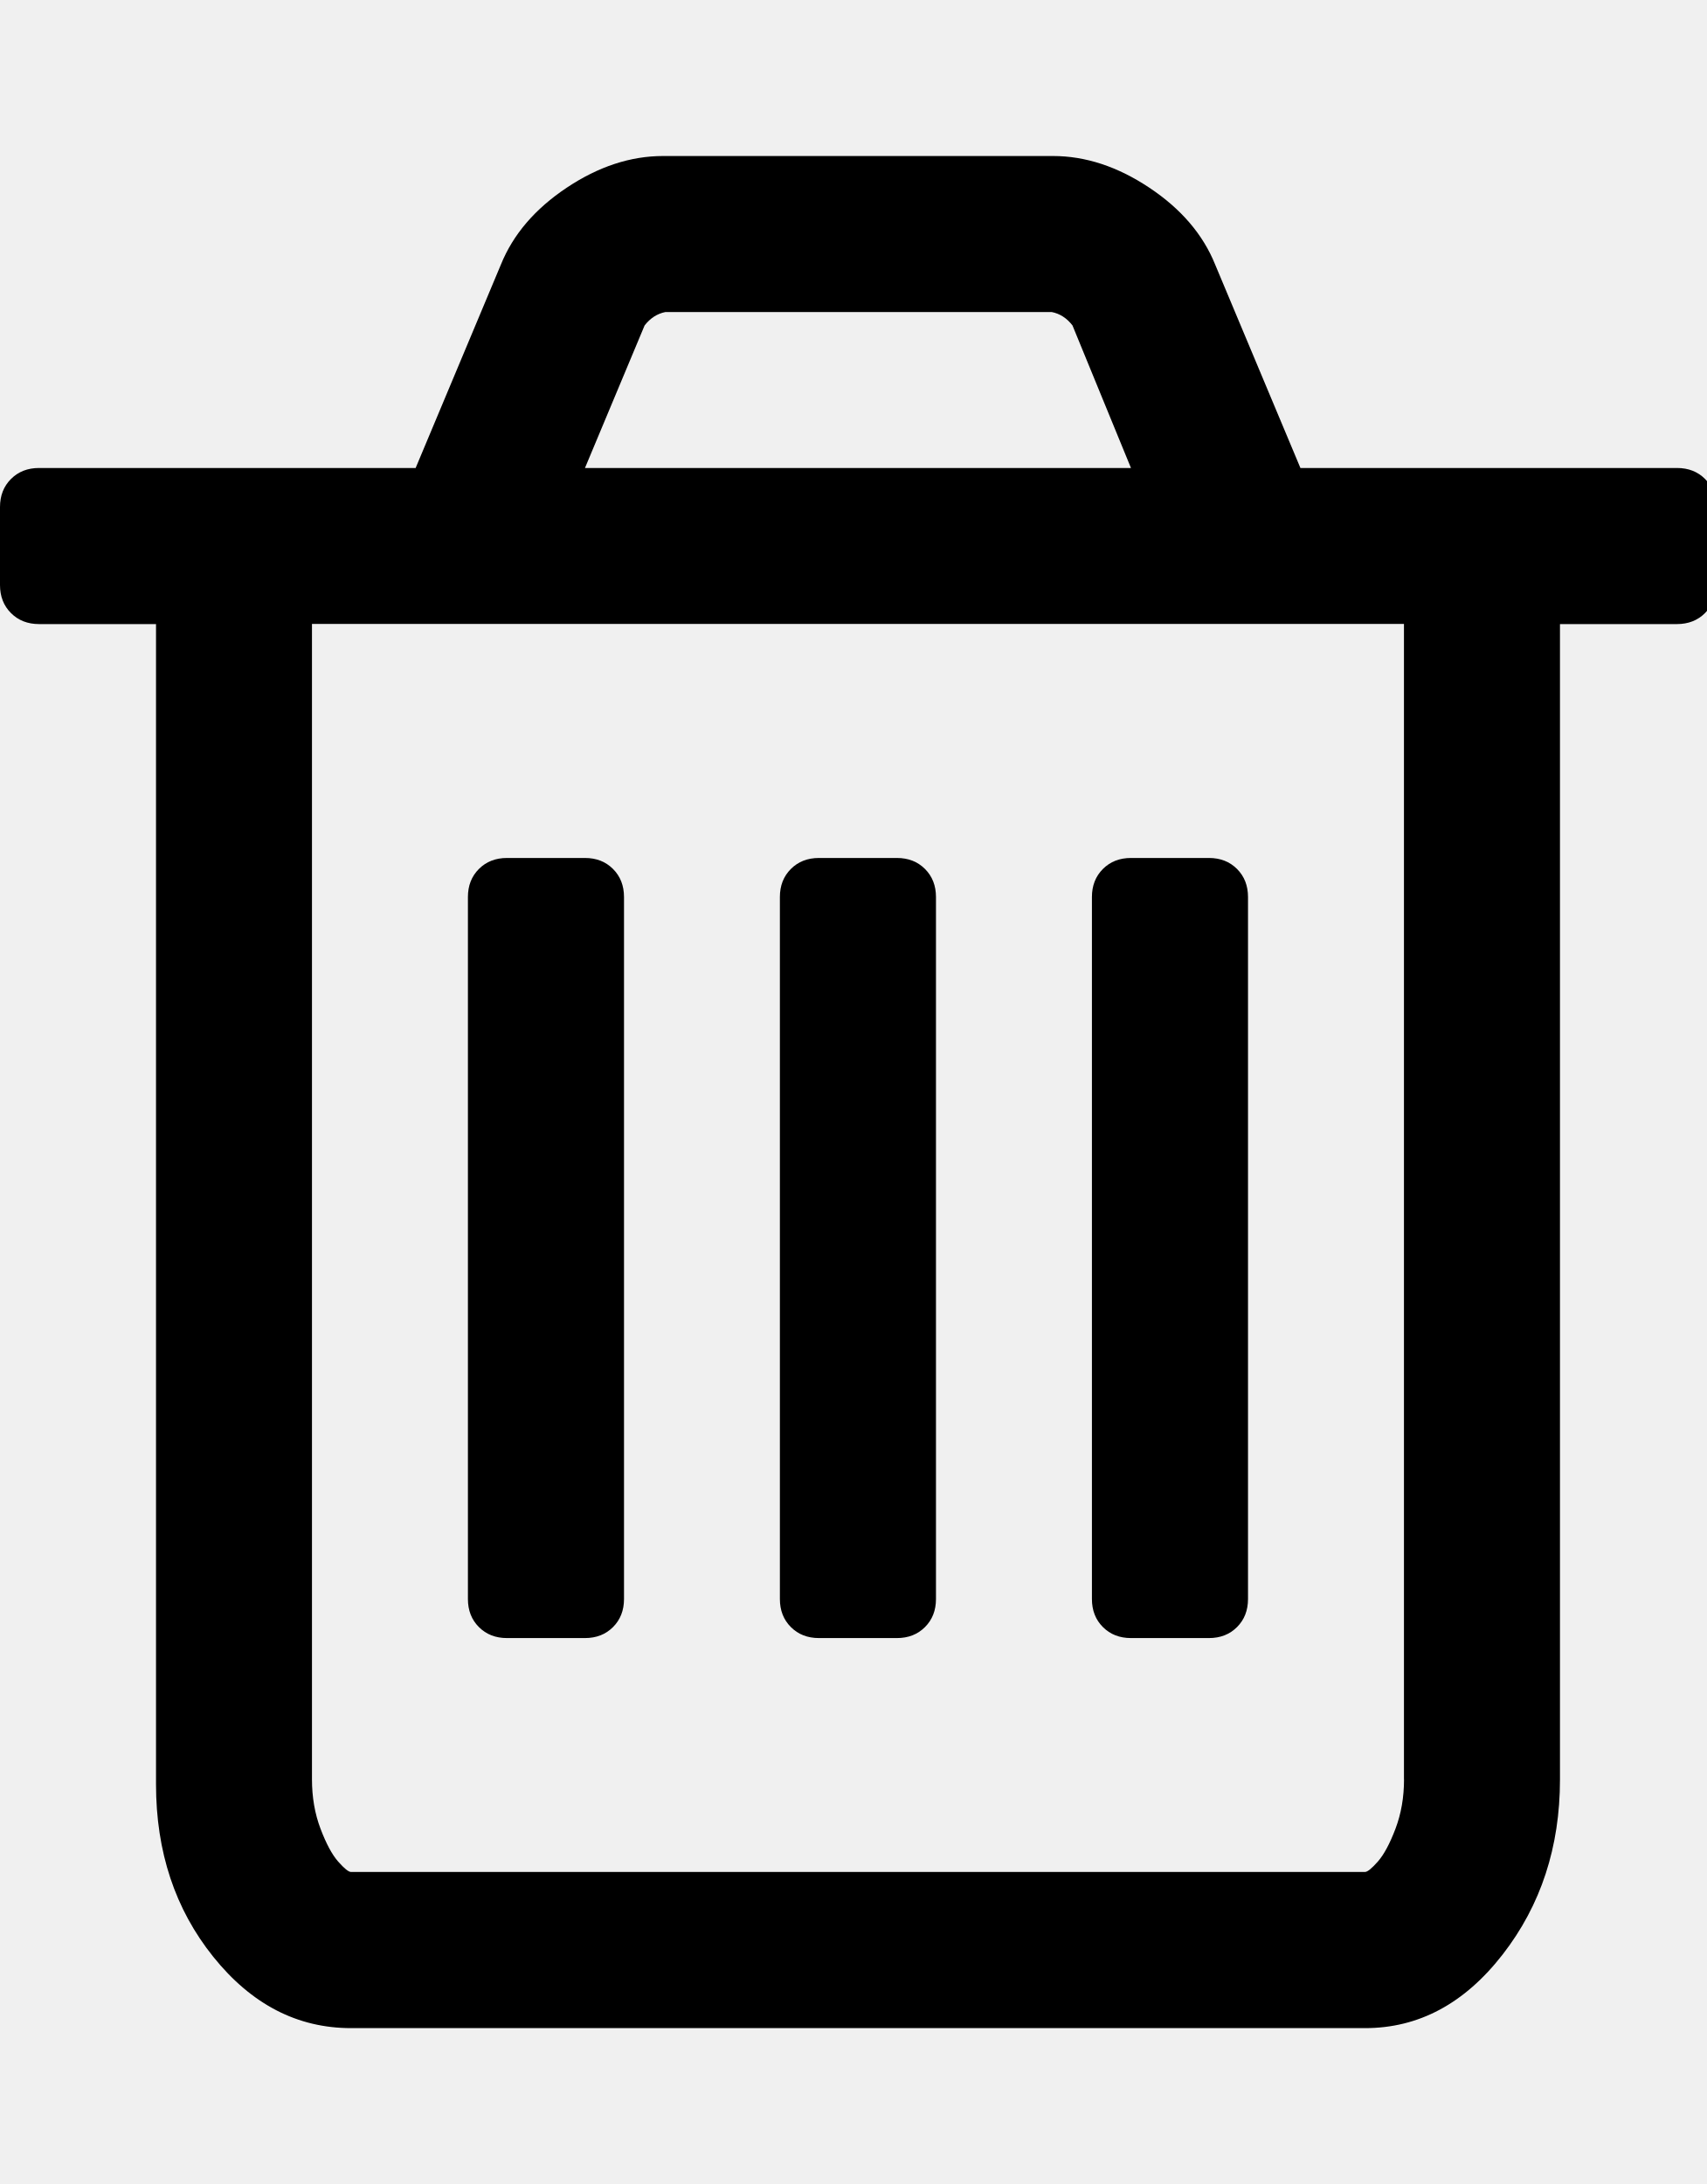
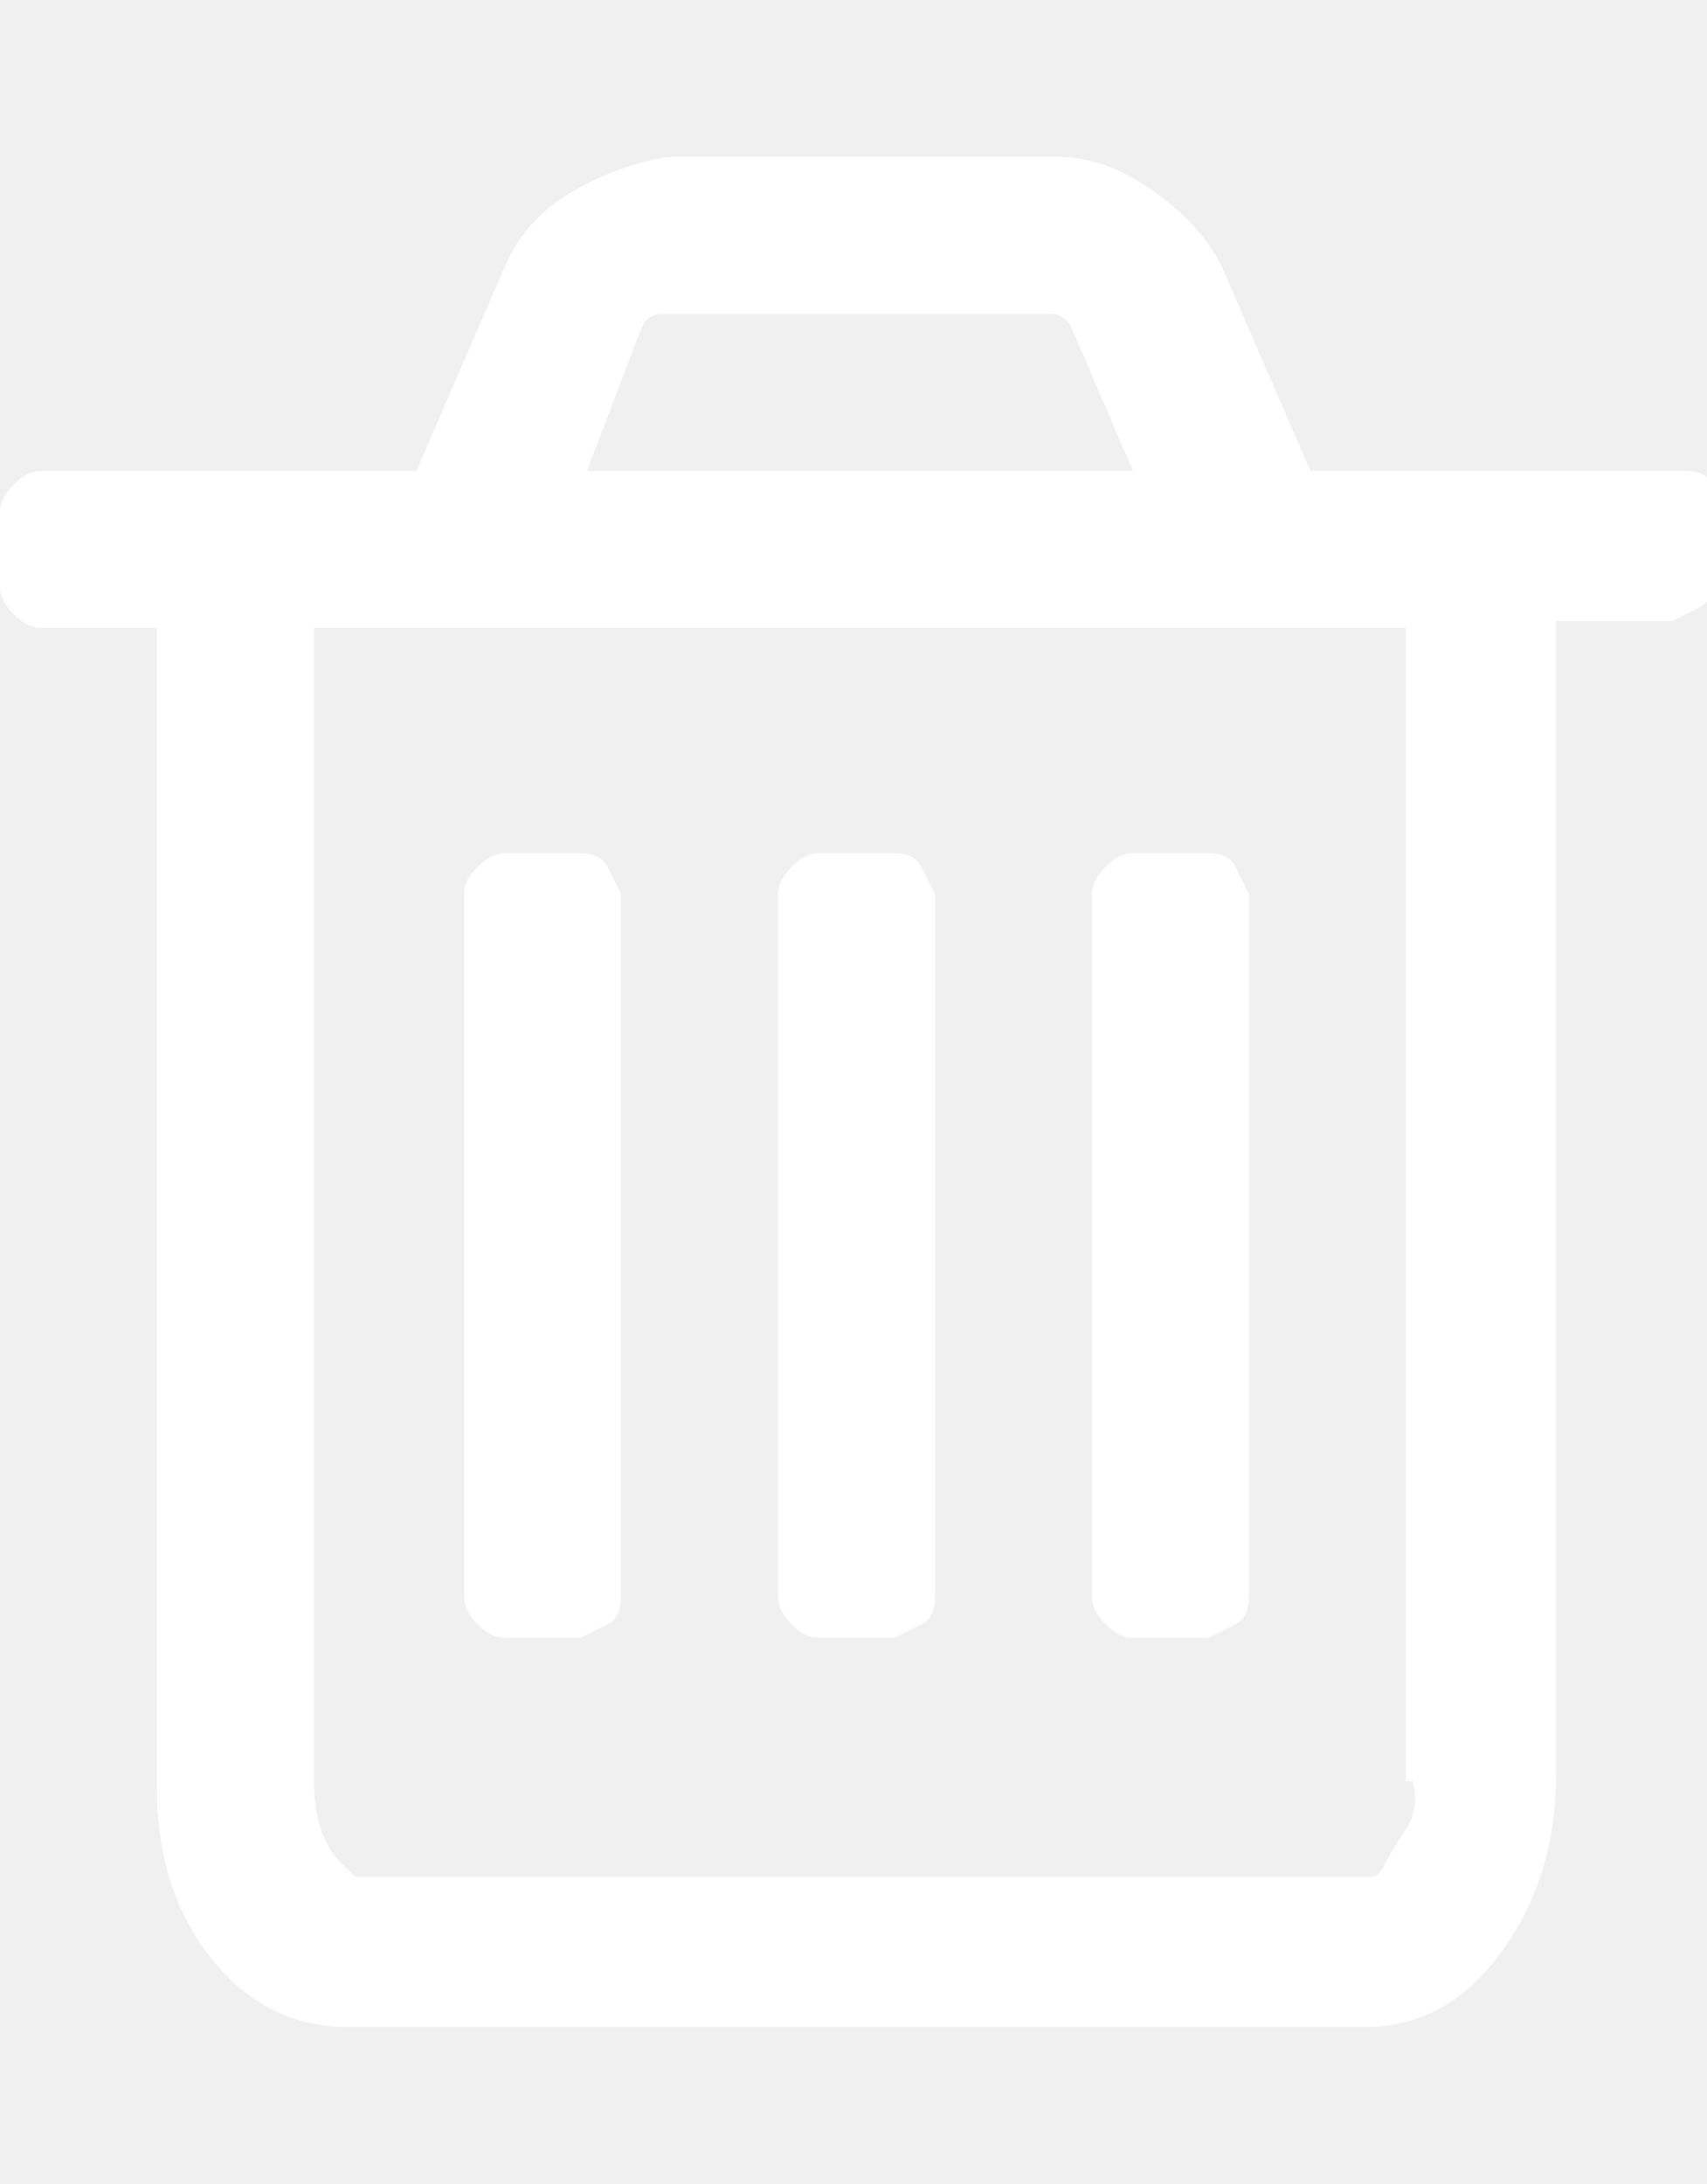
- <svg xmlns="http://www.w3.org/2000/svg" version="1.1" width="25" height="32" viewBox="0 0 25 32">
-   <path d="M9.143 13.143v10.286q0 0.25-0.161 0.411t-0.411 0.161h-1.143q-0.25 0-0.411-0.161t-0.161-0.411v-10.286q0-0.25 0.161-0.411t0.411-0.161h1.143q0.25 0 0.411 0.161t0.161 0.411zM13.714 13.143v10.286q0 0.25-0.161 0.411t-0.411 0.161h-1.143q-0.25 0-0.411-0.161t-0.161-0.411v-10.286q0-0.25 0.161-0.411t0.411-0.161h1.143q0.25 0 0.411 0.161t0.161 0.411zM18.286 13.143v10.286q0 0.25-0.161 0.411t-0.411 0.161h-1.143q-0.25 0-0.411-0.161t-0.161-0.411v-10.286q0-0.25 0.161-0.411t0.411-0.161h1.143q0.25 0 0.411 0.161t0.161 0.411zM20.571 26.071v-16.929h-16v16.929q0 0.393 0.125 0.723t0.259 0.482 0.188 0.152h14.857q0.054 0 0.188-0.152t0.259-0.482 0.125-0.723zM8.571 6.857h8l-0.857-2.089q-0.125-0.161-0.304-0.196h-5.661q-0.179 0.036-0.304 0.196zM25.143 7.429v1.143q0 0.25-0.161 0.411t-0.411 0.161h-1.714v16.929q0 1.482-0.839 2.563t-2.018 1.080h-14.857q-1.179 0-2.018-1.045t-0.839-2.527v-17h-1.714q-0.25 0-0.411-0.161t-0.161-0.411v-1.143q0-0.25 0.161-0.411t0.411-0.161h5.518l1.25-2.982q0.268-0.661 0.964-1.125t1.411-0.464h5.714q0.714 0 1.411 0.464t0.964 1.125l1.25 2.982h5.518q0.25 0 0.411 0.161t0.161 0.411z" />
+ <svg xmlns="http://www.w3.org/2000/svg" width="25" height="32" viewBox="0 0 25 32">
+   <path d="M9.1 13.1v10.3q0 0.3-0.2 0.4t-0.4 0.2h-1.1q-0.2 0-0.4-0.2t-0.2-0.4v-10.3q0-0.2 0.2-0.4t0.4-0.2h1.1q0.3 0 0.4 0.2t0.2 0.4zM13.7 13.1v10.3q0 0.3-0.2 0.4t-0.4 0.2h-1.1q-0.2 0-0.4-0.2t-0.2-0.4v-10.3q0-0.2 0.2-0.4t0.4-0.2h1.1q0.3 0 0.4 0.2t0.2 0.4zM18.3 13.1v10.3q0 0.3-0.2 0.4t-0.4 0.2h-1.1q-0.2 0-0.4-0.2t-0.2-0.4v-10.3q0-0.2 0.2-0.4t0.4-0.2h1.1q0.3 0 0.4 0.2t0.2 0.4zM20.6 26.1v-16.9h-16v16.9q0 0.4 0.1 0.7t0.3 0.5 0.2 0.2h14.9q0.1 0 0.2-0.2t0.3-0.5 0.1-0.7zM8.6 6.9h8l-0.9-2.1q-0.1-0.2-0.3-0.2h-5.7q-0.2 0-0.3 0.2zM25.1 7.4v1.1q0 0.3-0.2 0.4t-0.4 0.2h-1.7v16.9q0 1.5-0.8 2.6t-2 1.1h-14.9q-1.2 0-2-1t-0.8-2.5v-17h-1.7q-0.2 0-0.4-0.2t-0.2-0.4v-1.1q0-0.2 0.2-0.4t0.4-0.2h5.5l1.3-3q0.3-0.7 1-1.1t1.4-0.5h5.7q0.7 0 1.4 0.5t1 1.1l1.3 3h5.5q0.3 0 0.4 0.2t0.2 0.4z" fill="#FFF" />
</svg>
